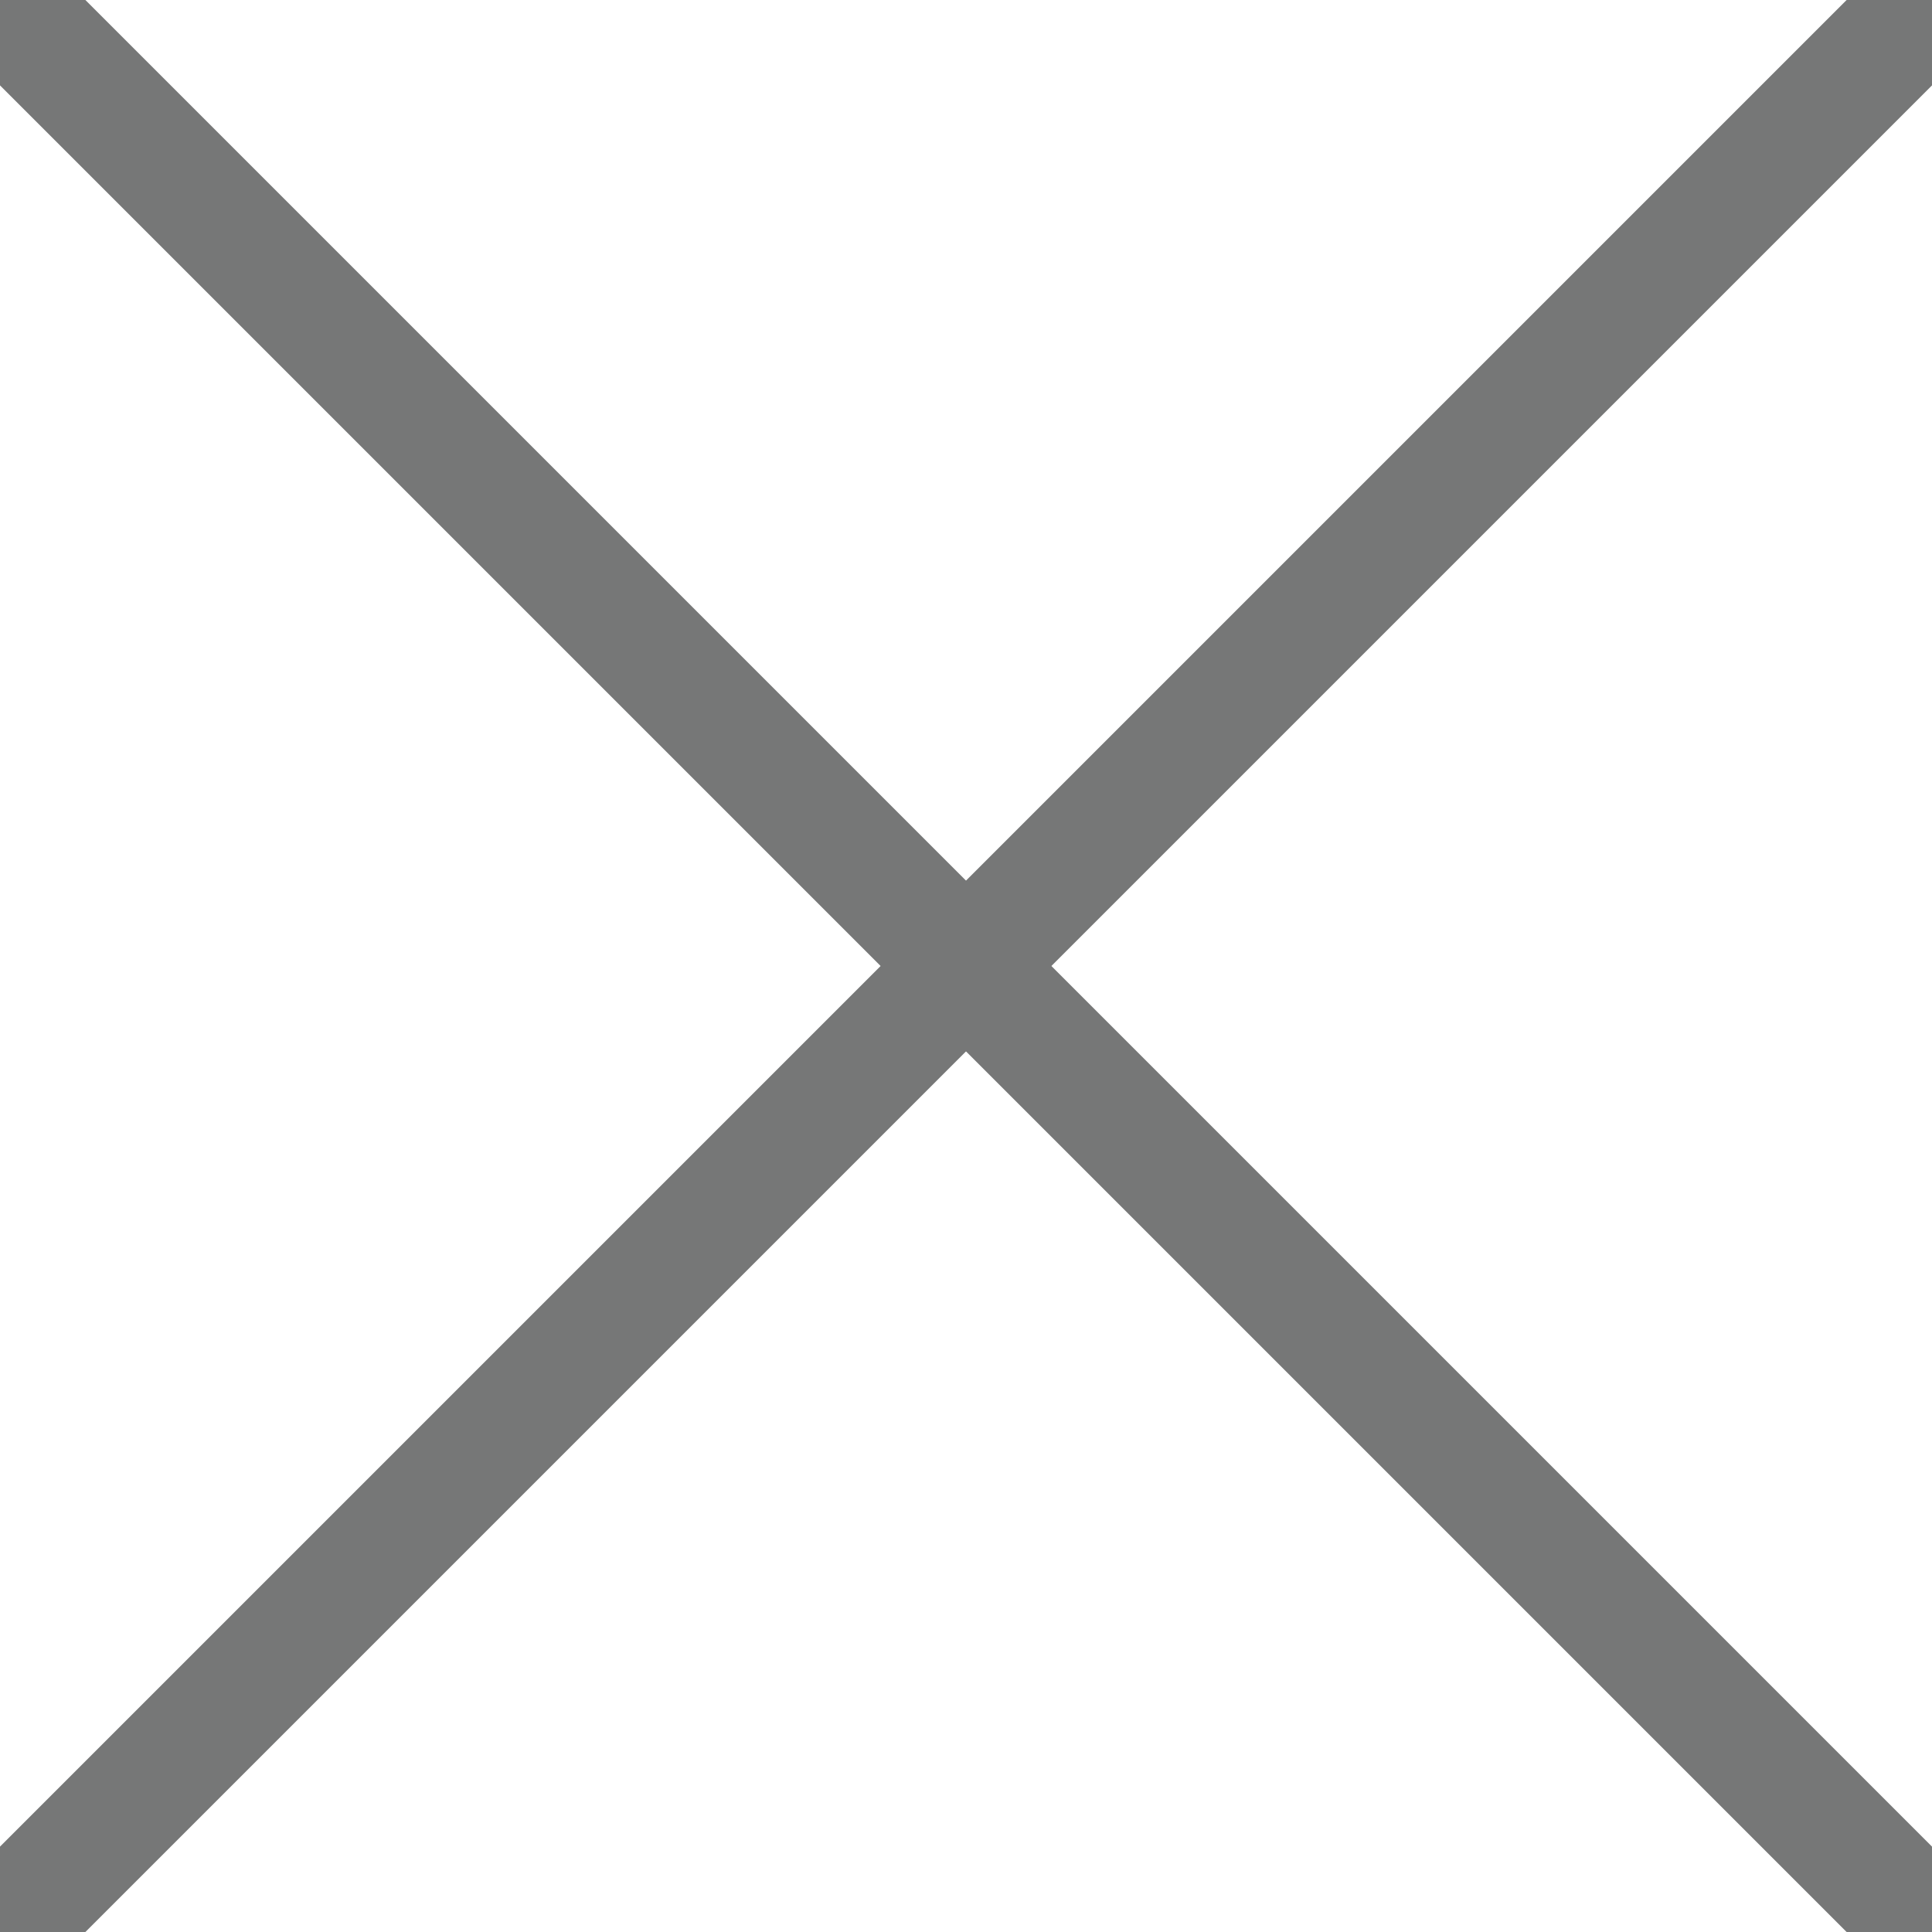
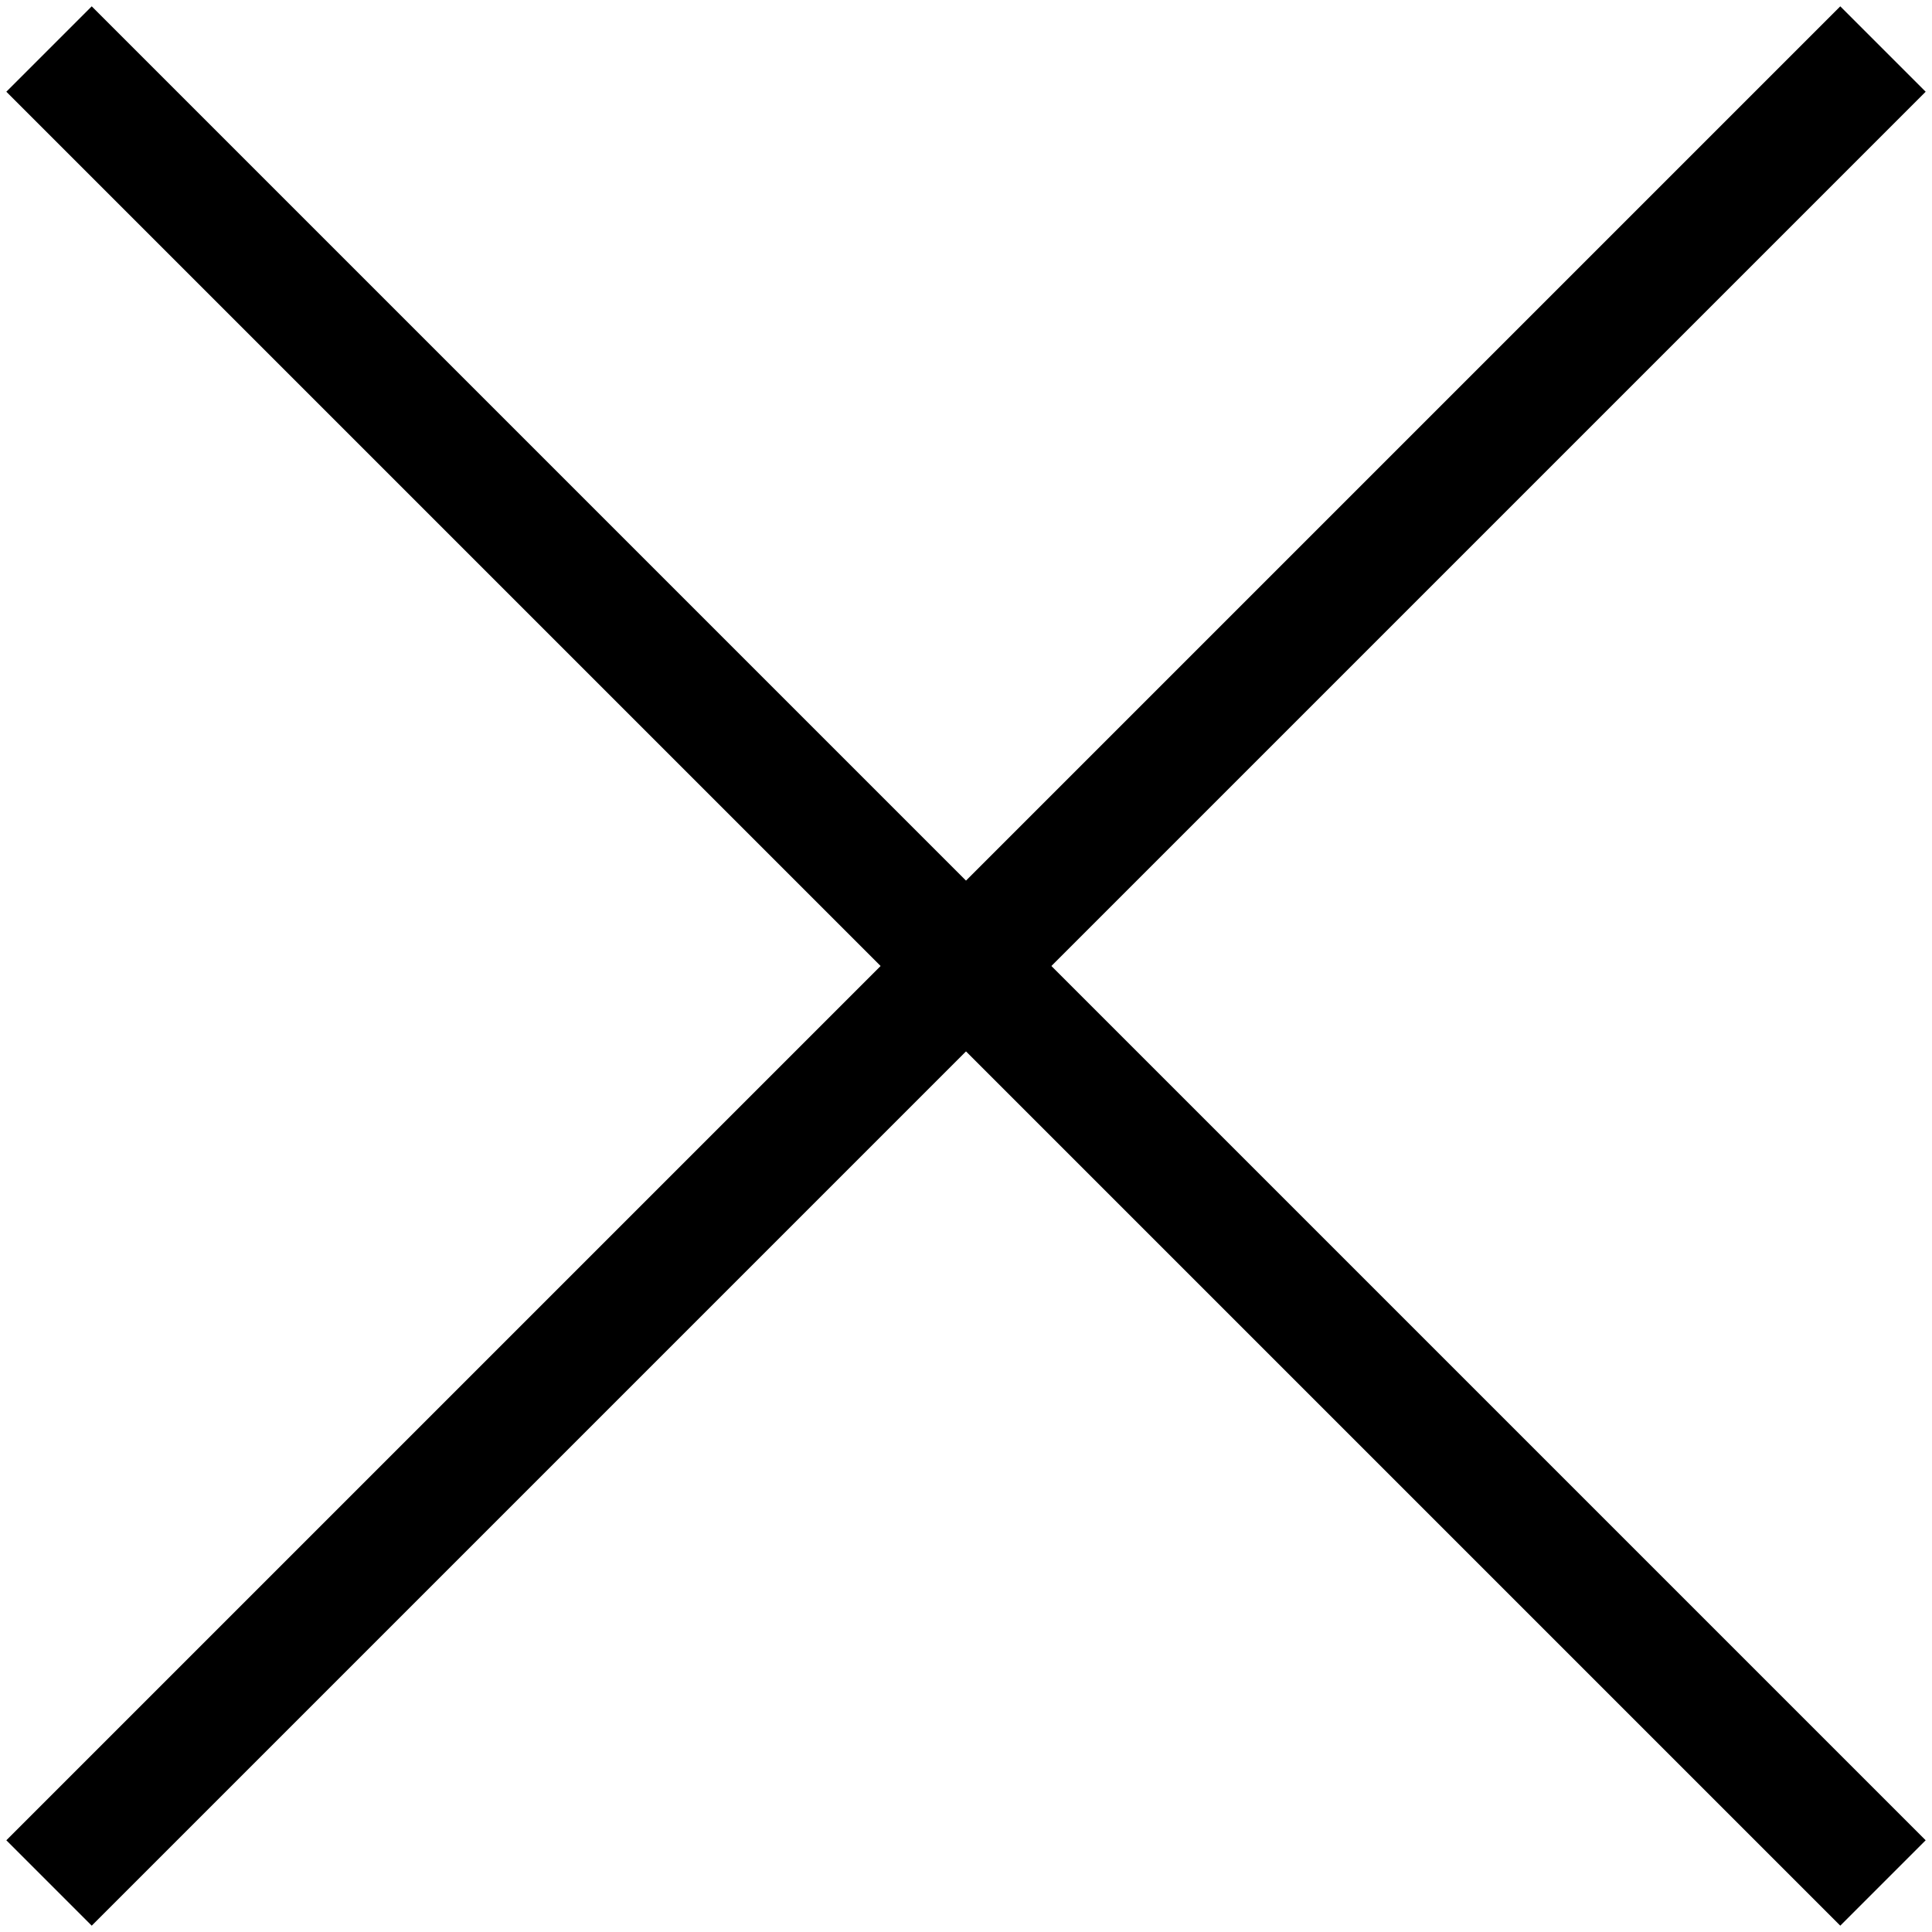
<svg xmlns="http://www.w3.org/2000/svg" version="1.1" id="Layer_1" zoomAndPan="disable" x="0px" y="0px" width="16px" height="16px" viewBox="0 0 16 16" enable-background="new 0 0 16 16" xml:space="preserve">
-   <line fill="none" stroke="#767777" x1="0" y1="0" x2="16" y2="16" />
-   <line fill="none" stroke="#767777" x1="16" y1="0" x2="0" y2="16" />
+   <line fill="none" stroke="#000000" x1="0.406" y1="0.406" x2="15.594" y2="15.594" />
+   <line fill="none" stroke="#000000" x1="15.594" y1="0.406" x2="0.406" y2="15.594" />
</svg>
